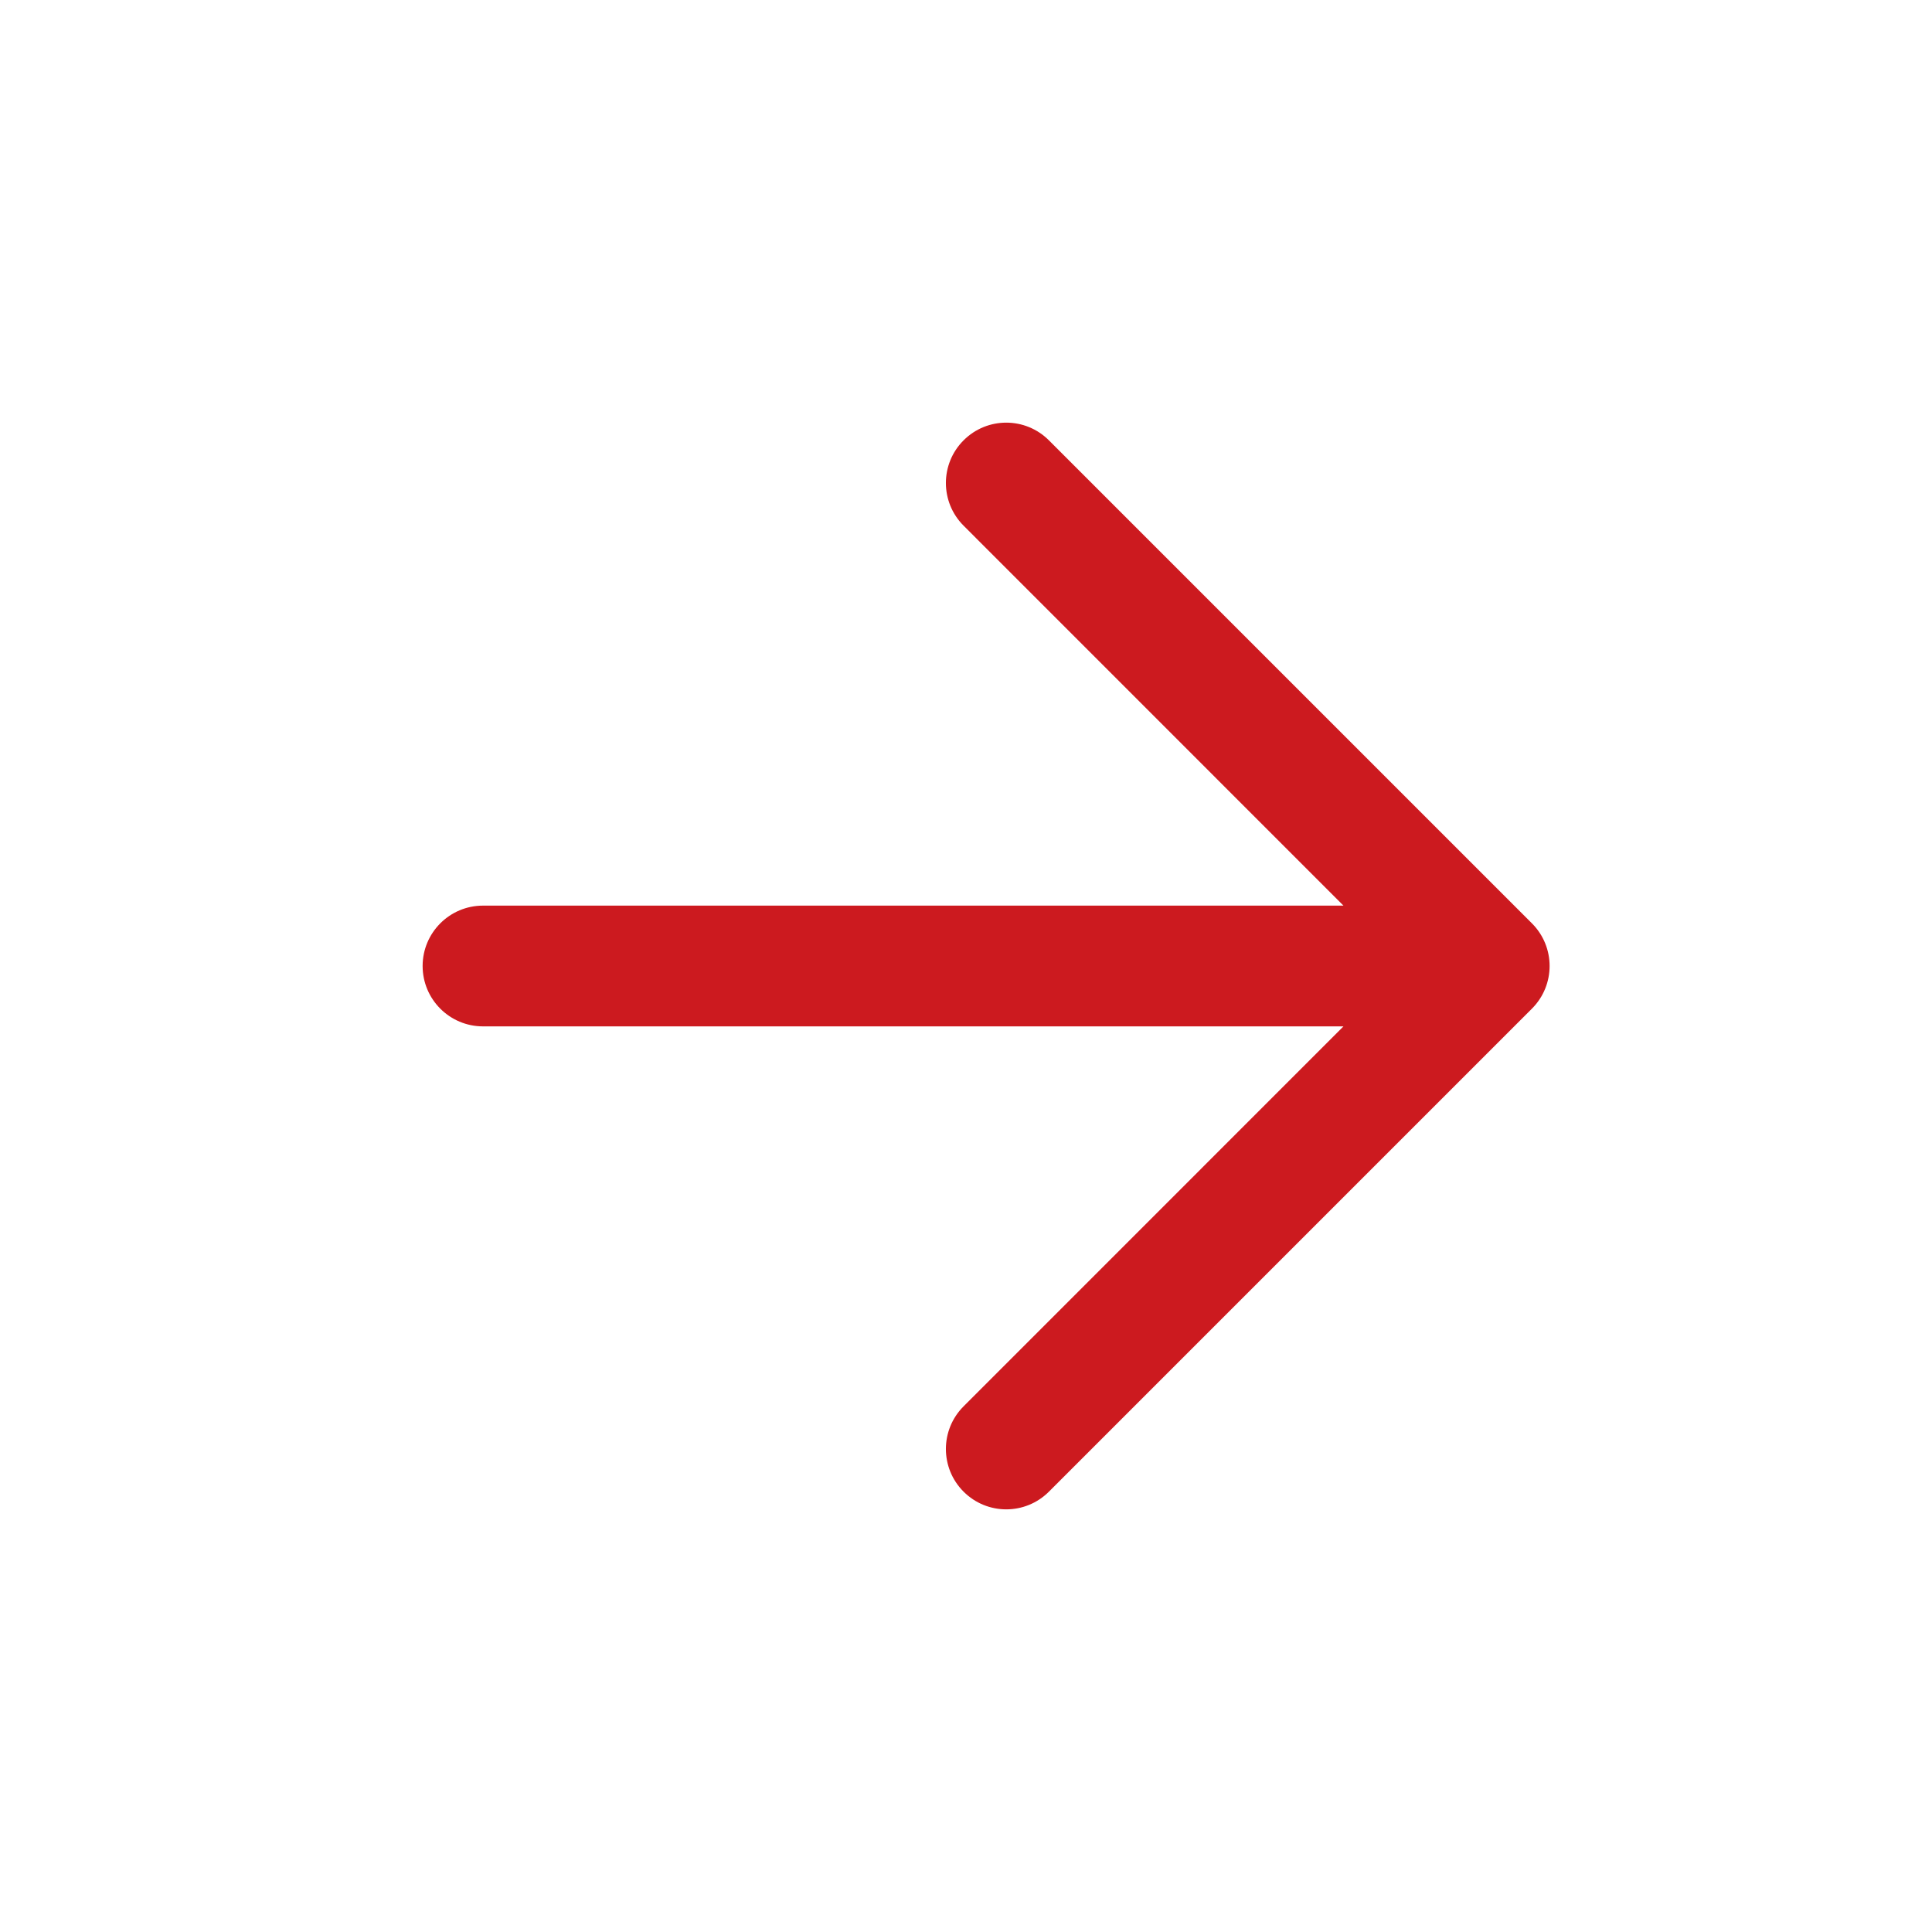
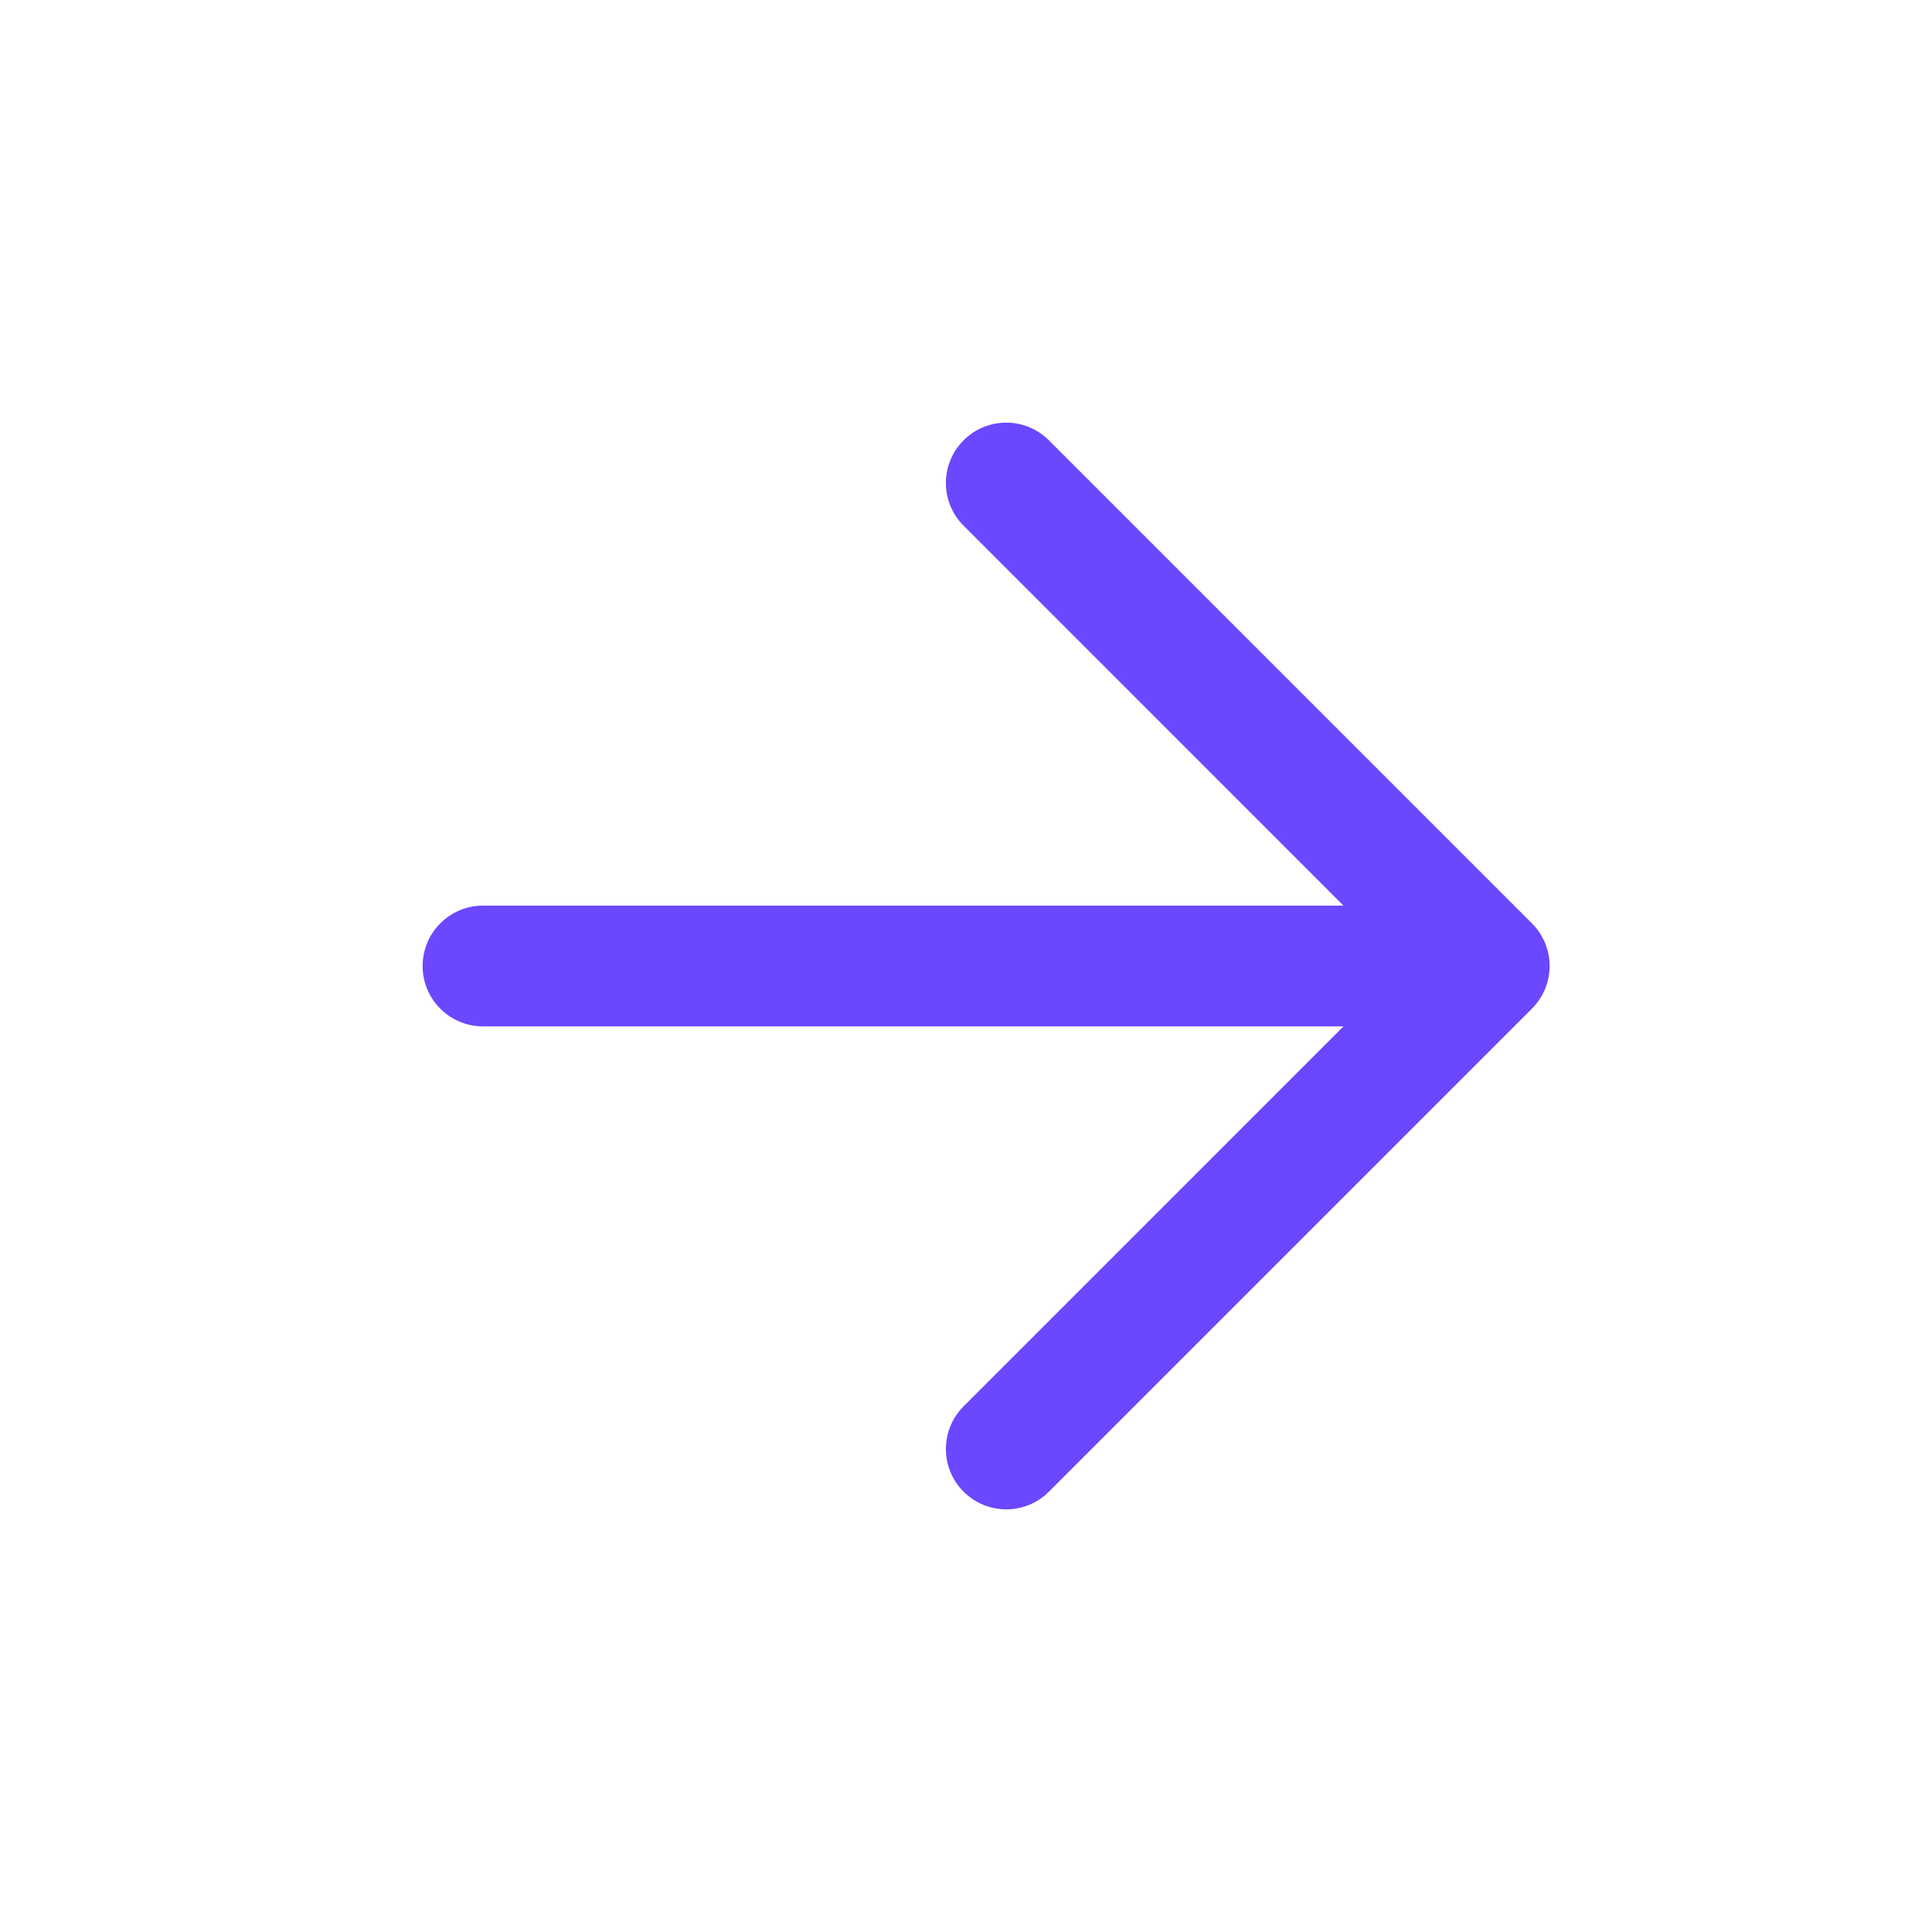
<svg xmlns="http://www.w3.org/2000/svg" width="24" height="24" viewBox="0 0 24 24" fill="none">
-   <path fill-rule="evenodd" clip-rule="evenodd" d="M11.97 5.47C11.677 5.763 11.677 6.237 11.97 6.53L16.689 11.25H6C5.586 11.25 5.25 11.586 5.25 12C5.25 12.414 5.586 12.75 6 12.75H16.689L11.97 17.47C11.677 17.763 11.677 18.237 11.97 18.53C12.263 18.823 12.737 18.823 13.03 18.53L19.03 12.53C19.323 12.237 19.323 11.763 19.03 11.47L13.03 5.47C12.737 5.177 12.263 5.177 11.97 5.47Z" fill="#CC1A1F" />
+   <path fill-rule="evenodd" clip-rule="evenodd" d="M11.97 5.47C11.677 5.763 11.677 6.237 11.97 6.53L16.689 11.25H6C5.586 11.25 5.25 11.586 5.25 12C5.25 12.414 5.586 12.75 6 12.75H16.689L11.97 17.47C11.677 17.763 11.677 18.237 11.97 18.53C12.263 18.823 12.737 18.823 13.03 18.53L19.03 12.53C19.323 12.237 19.323 11.763 19.03 11.47L13.03 5.47C12.737 5.177 12.263 5.177 11.97 5.47Z" fill="#6b47ff" />
</svg>
